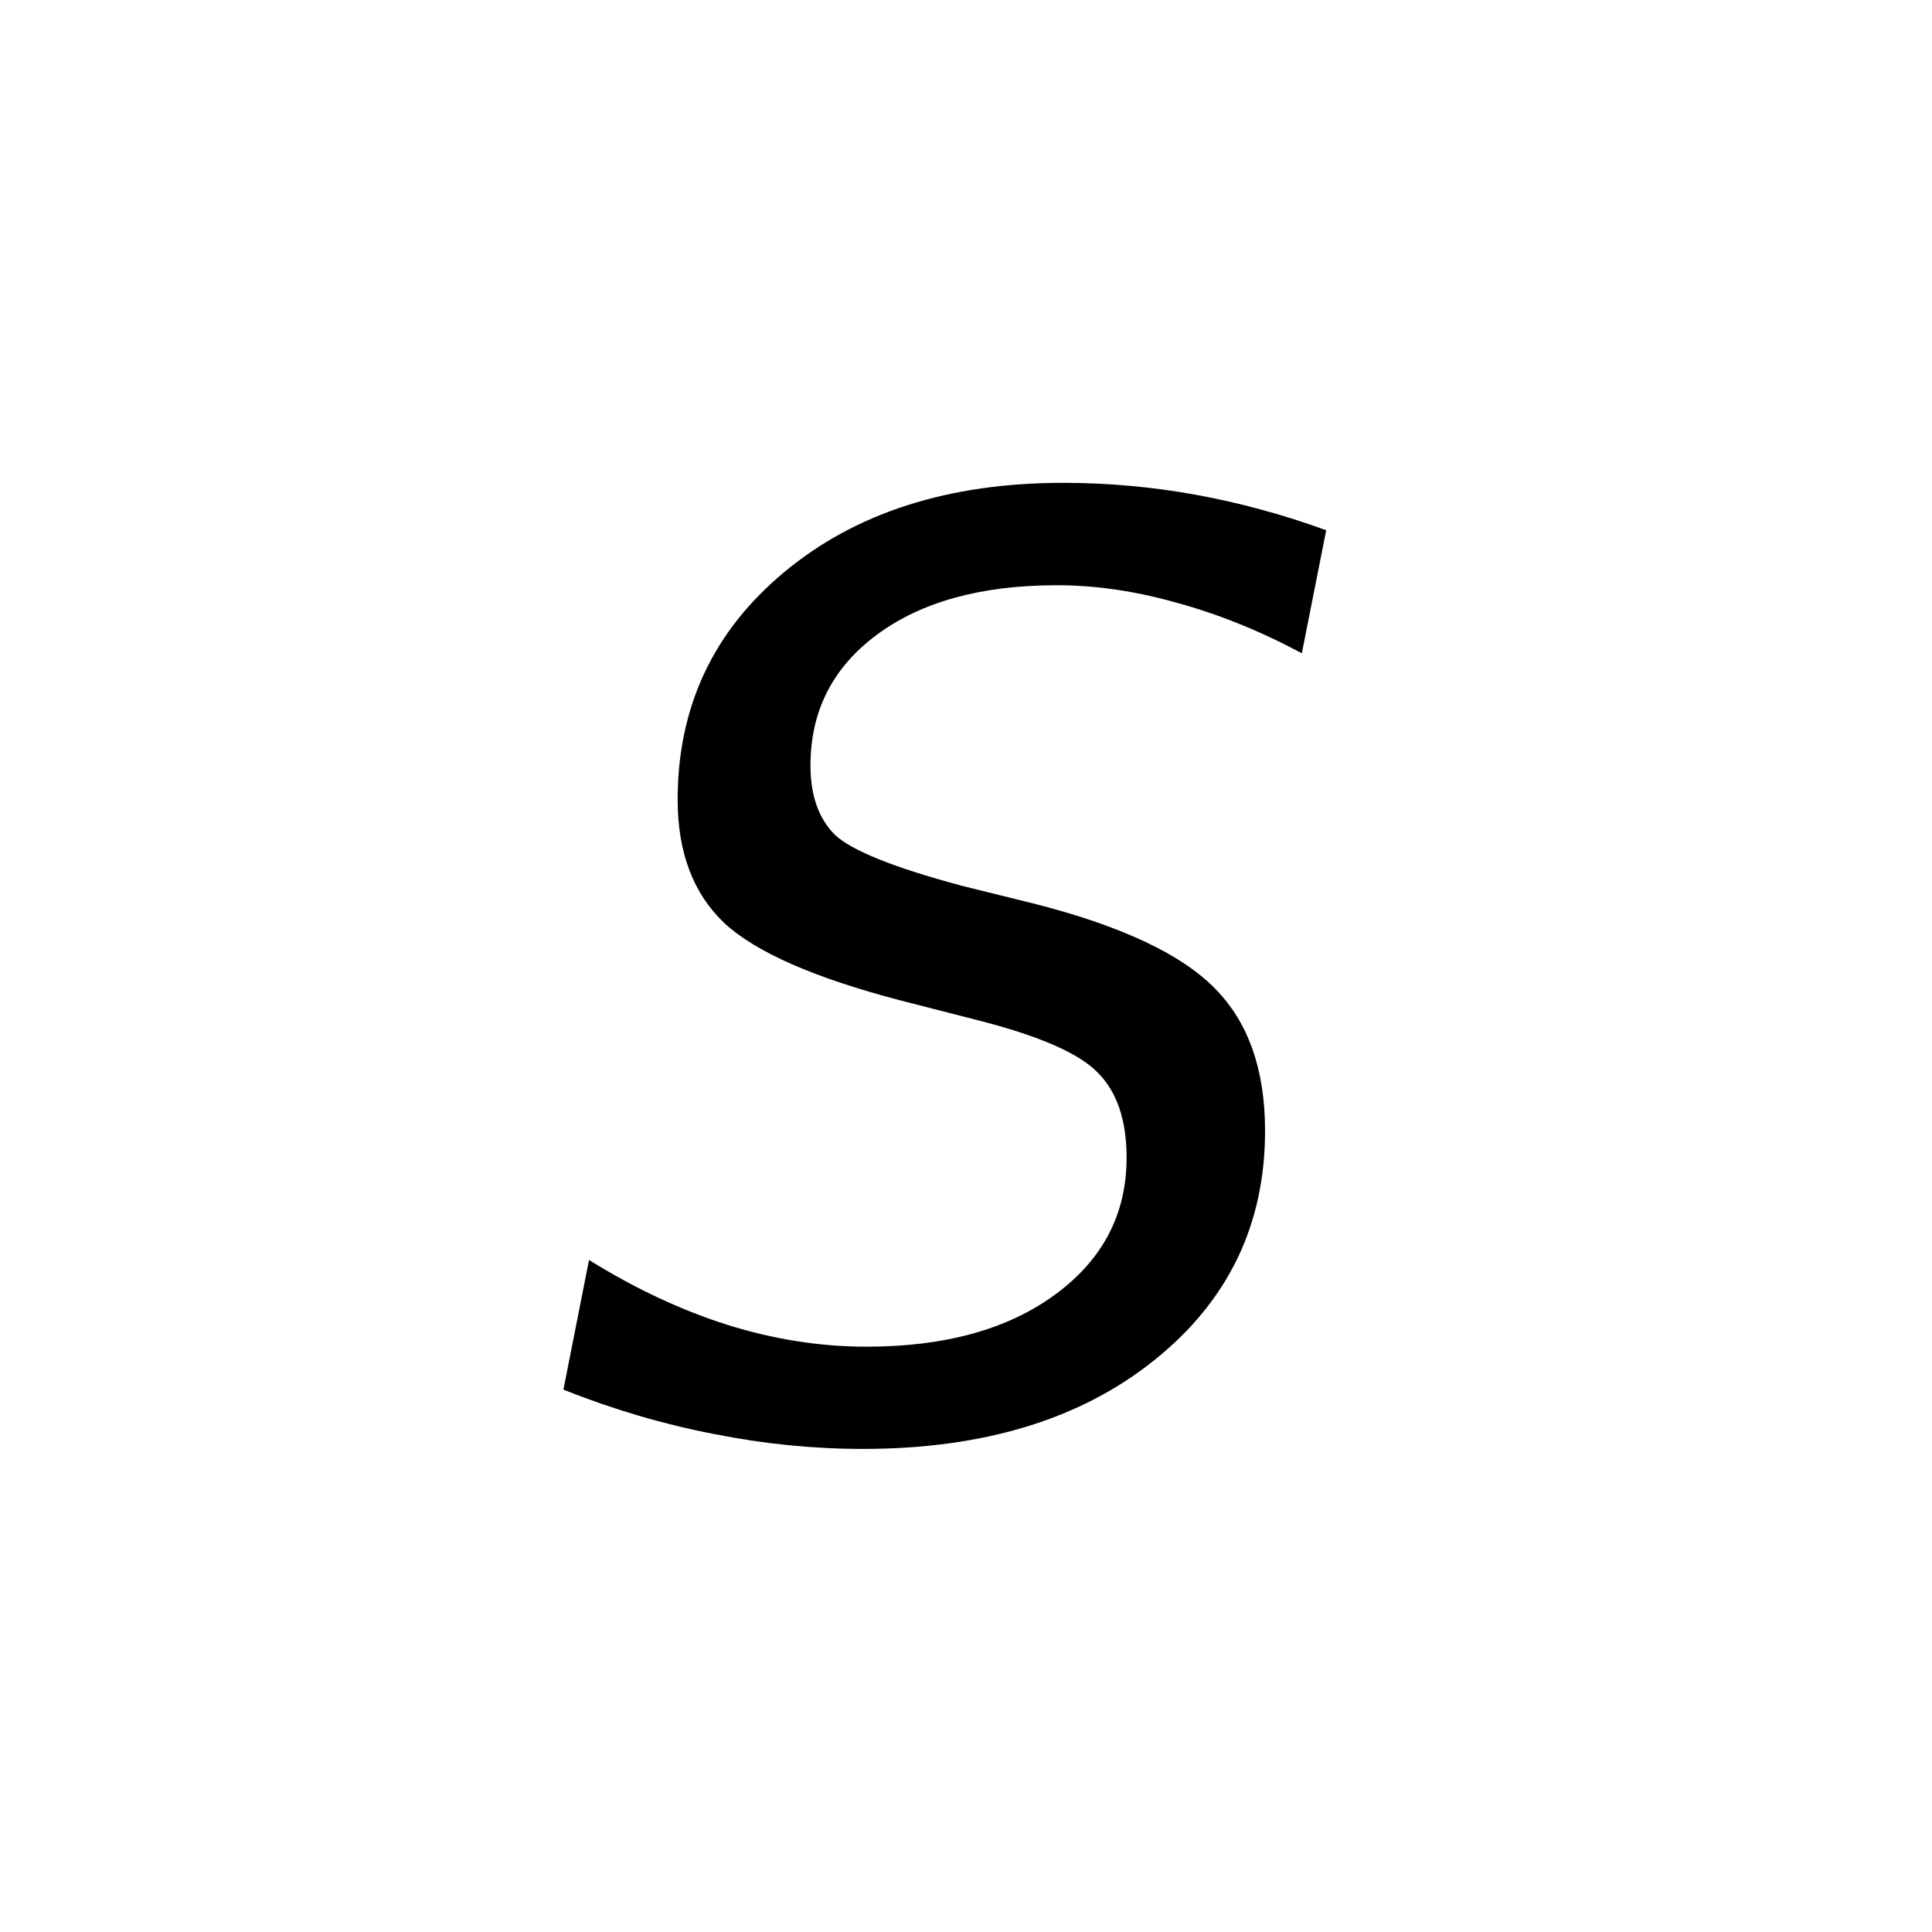
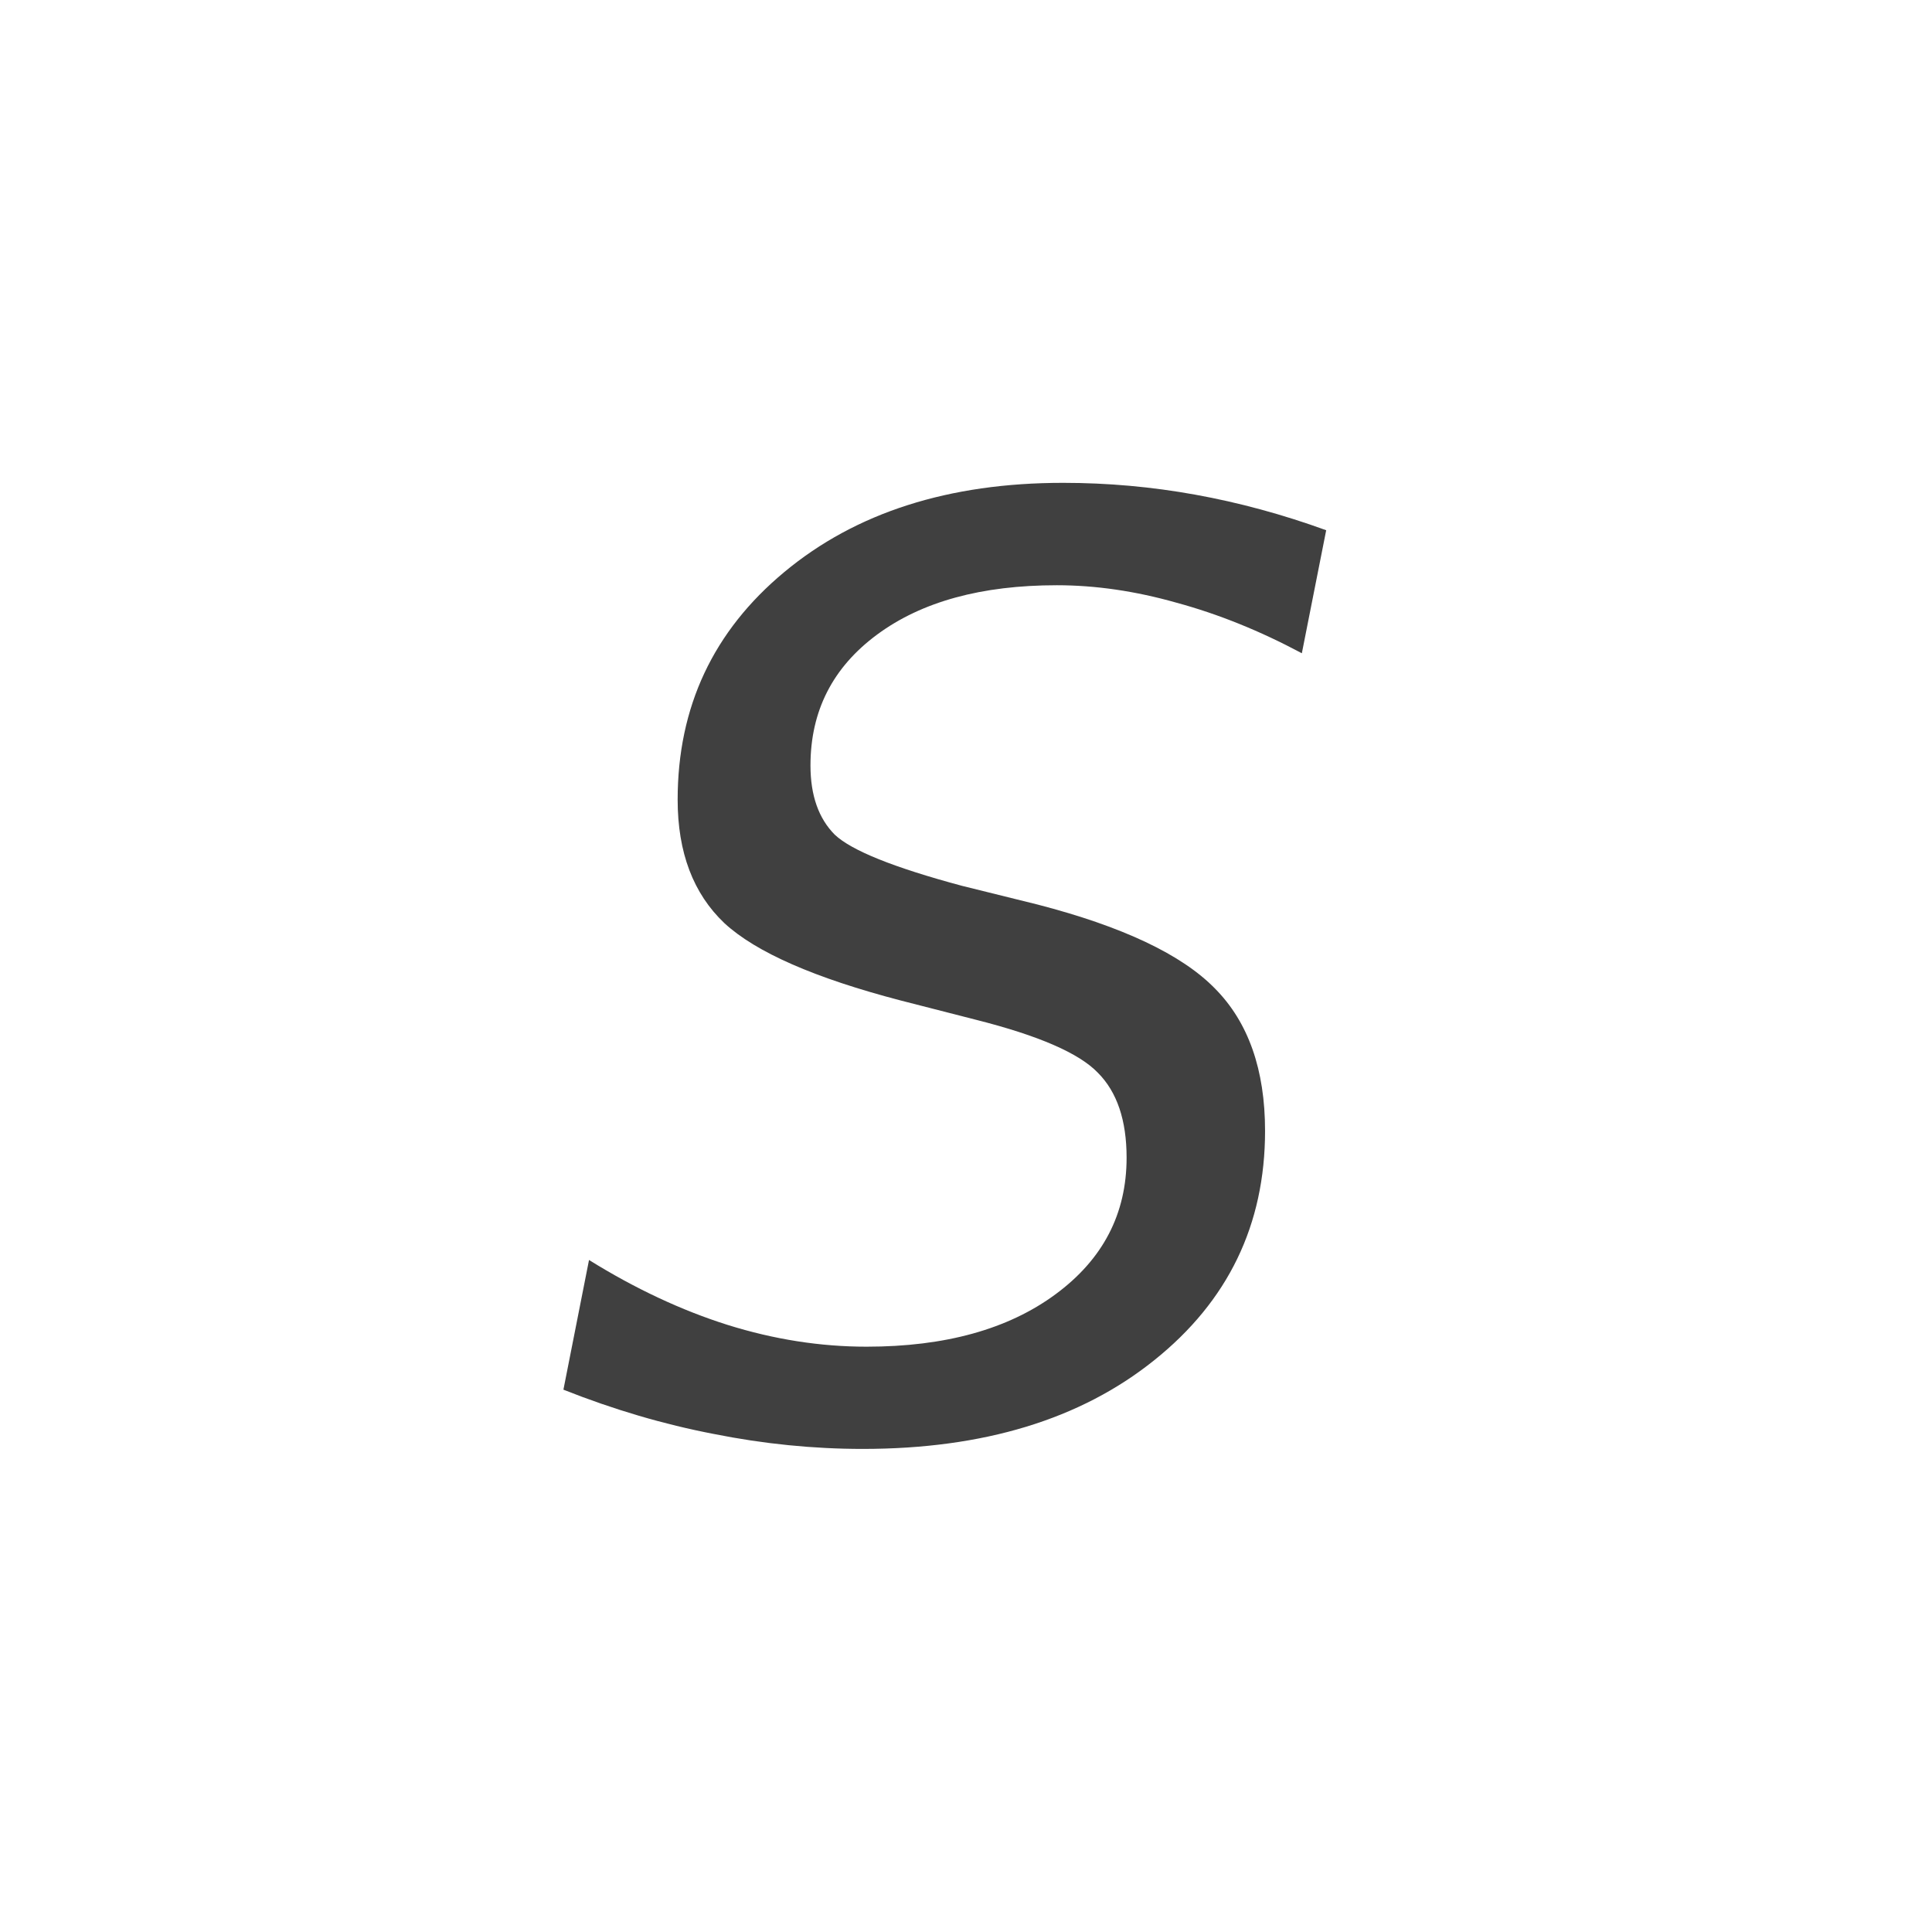
<svg xmlns="http://www.w3.org/2000/svg" width="24" height="24" viewBox="0 0 24 24">
-   <g id="italic-s">
+   <g id="italic-s" style="opacity:0.75;">
    <path id="s" d="M16.474 6.589l-.302 1.526c-.522-.279-1.041-.488-1.557-.628-.511-.145-1.007-.217-1.487-.217-.935 0-1.679.204-2.231.612-.553.408-.829.95-.829 1.627 0 .372.101.658.302.86.207.196.733.408 1.58.635l.937.232c1.059.274 1.795.622 2.208 1.046.413.418.62 1.007.62 1.766 0 1.167-.46 2.117-1.379 2.851-.914.733-2.12 1.1-3.618 1.1-.615 0-1.232-.062-1.852-.186-.62-.119-1.242-.302-1.867-.55l.318-1.611c.573.356 1.147.625 1.72.806.578.181 1.154.271 1.728.271.976 0 1.759-.217 2.347-.651.589-.434.883-.999.883-1.697 0-.465-.119-.816-.356-1.054-.232-.243-.736-.462-1.511-.658l-.937-.24c-1.069-.279-1.8-.599-2.192-.961-.387-.367-.581-.878-.581-1.534 0-1.152.442-2.094 1.325-2.828.888-.739 2.043-1.108 3.463-1.108.553 0 1.1.049 1.642.147.542.098 1.085.245 1.627.442" />
  </g>
</svg>
